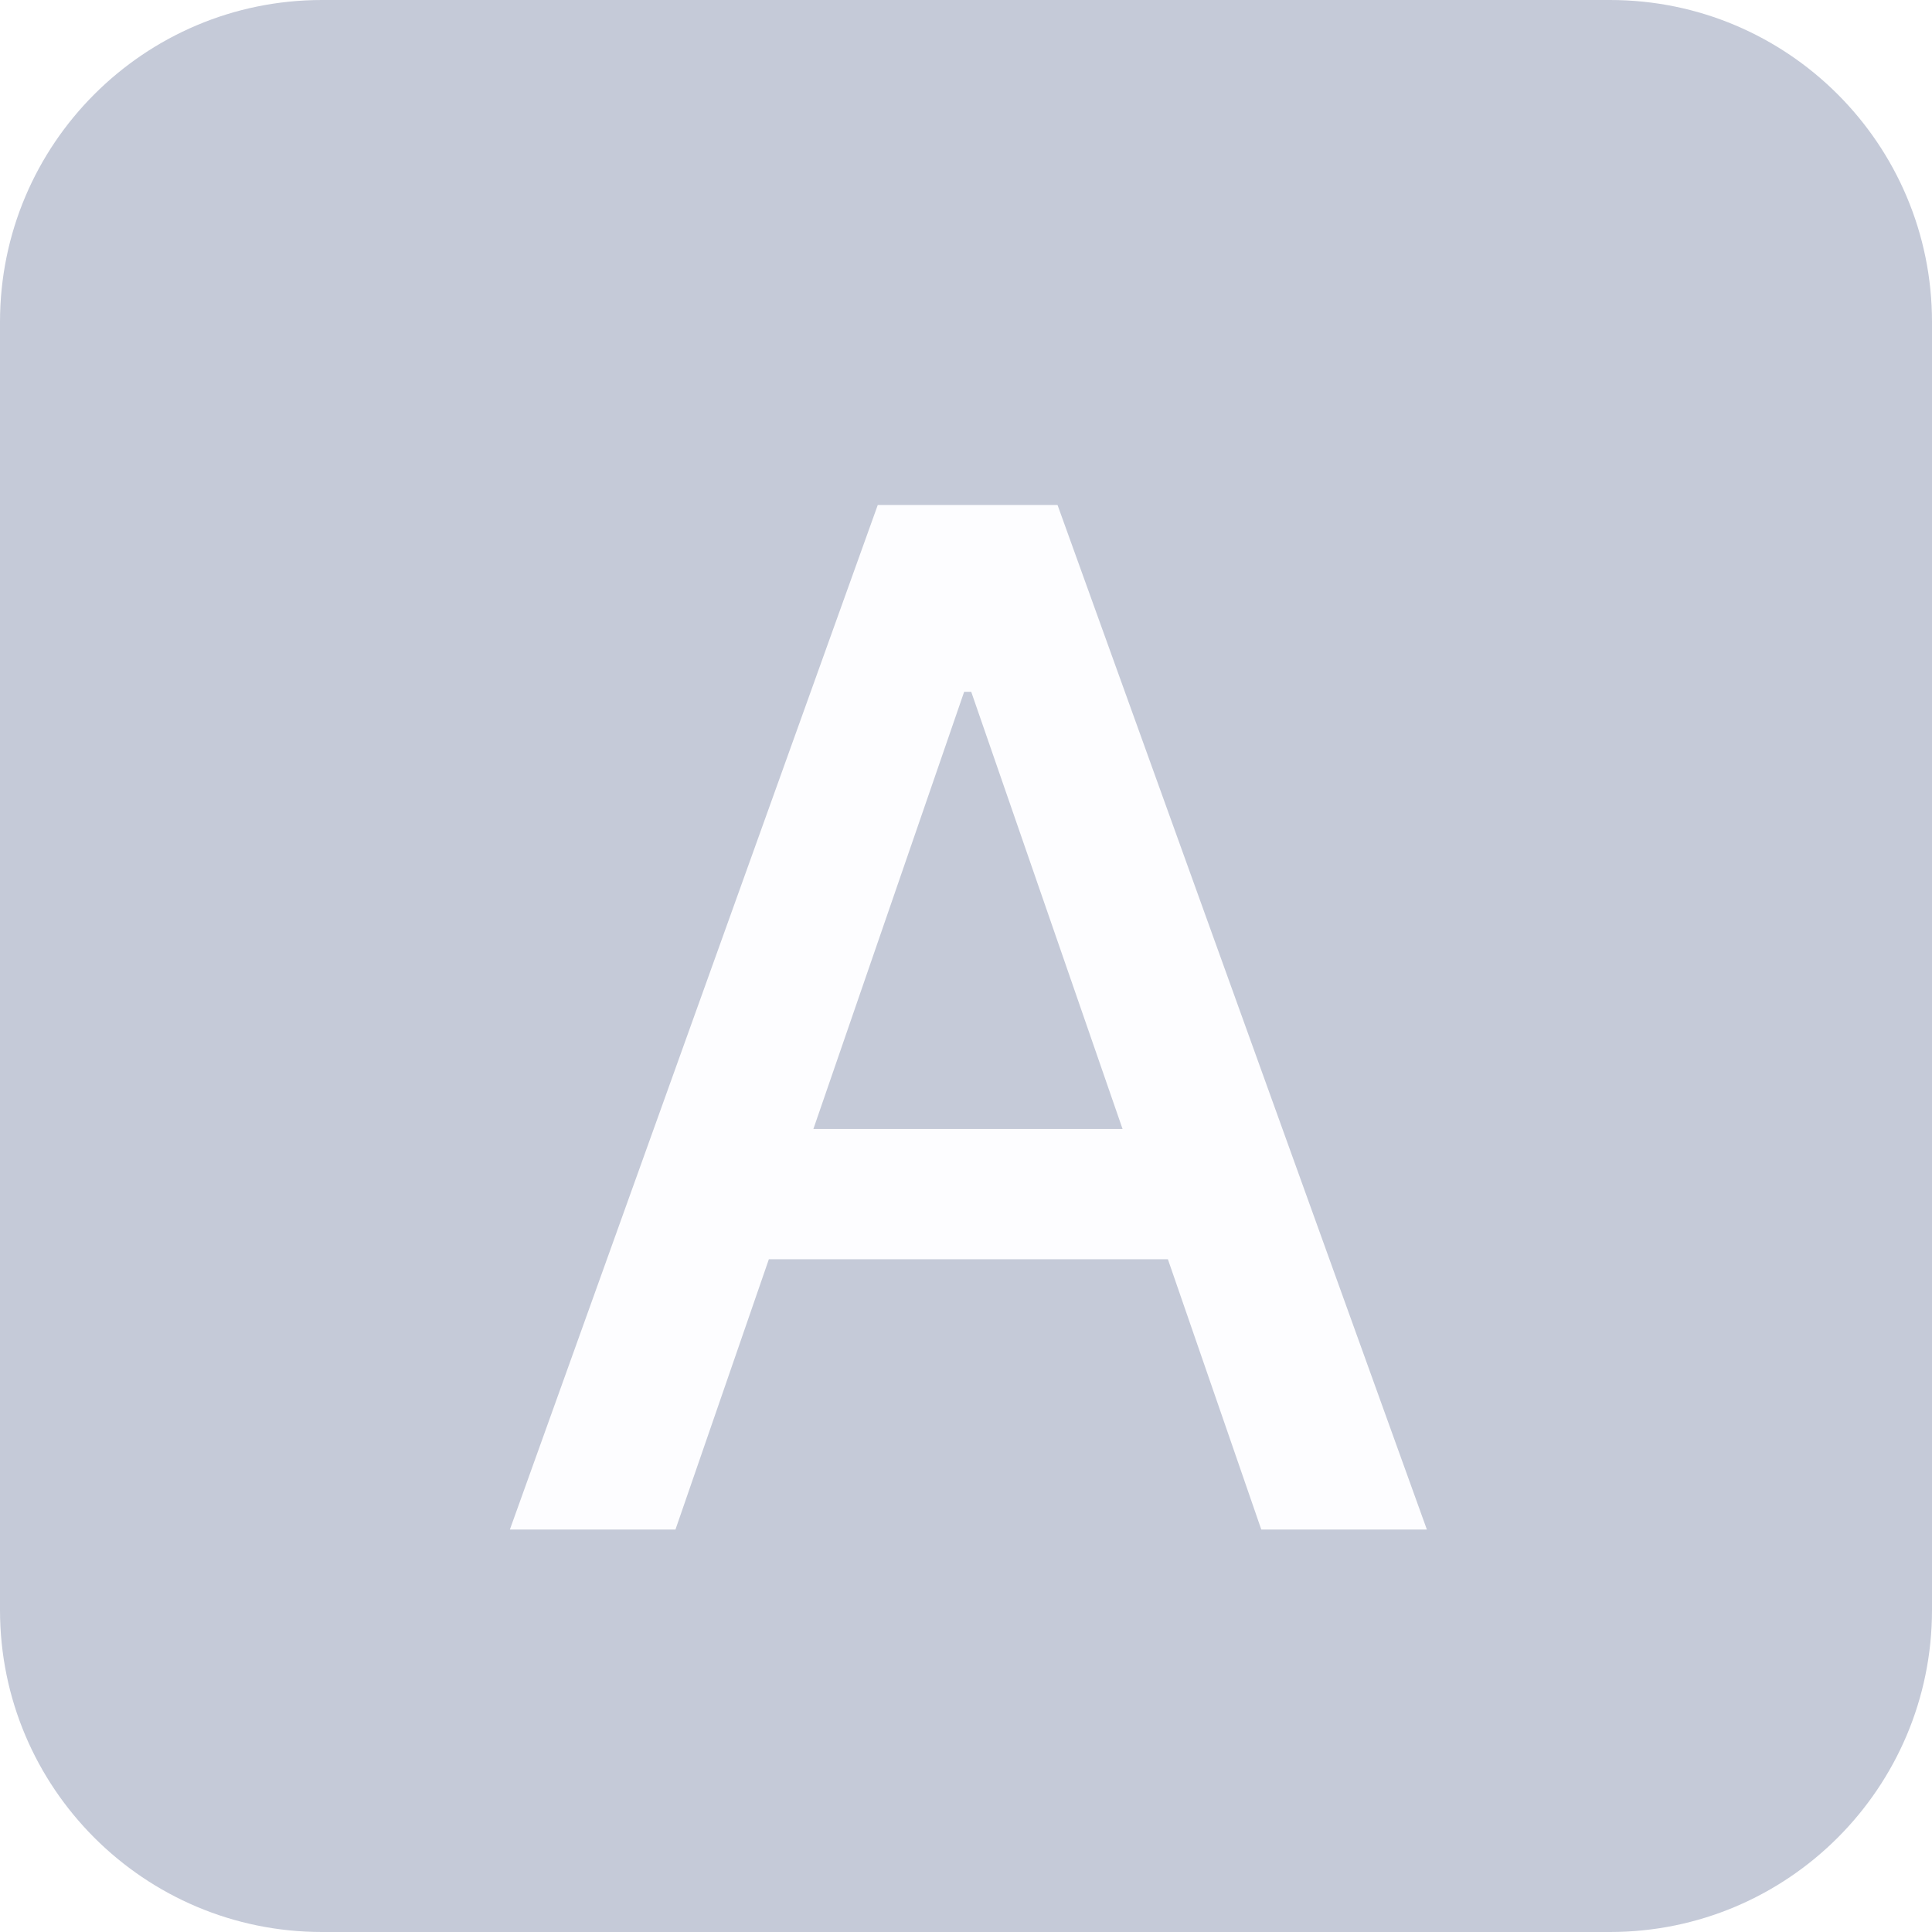
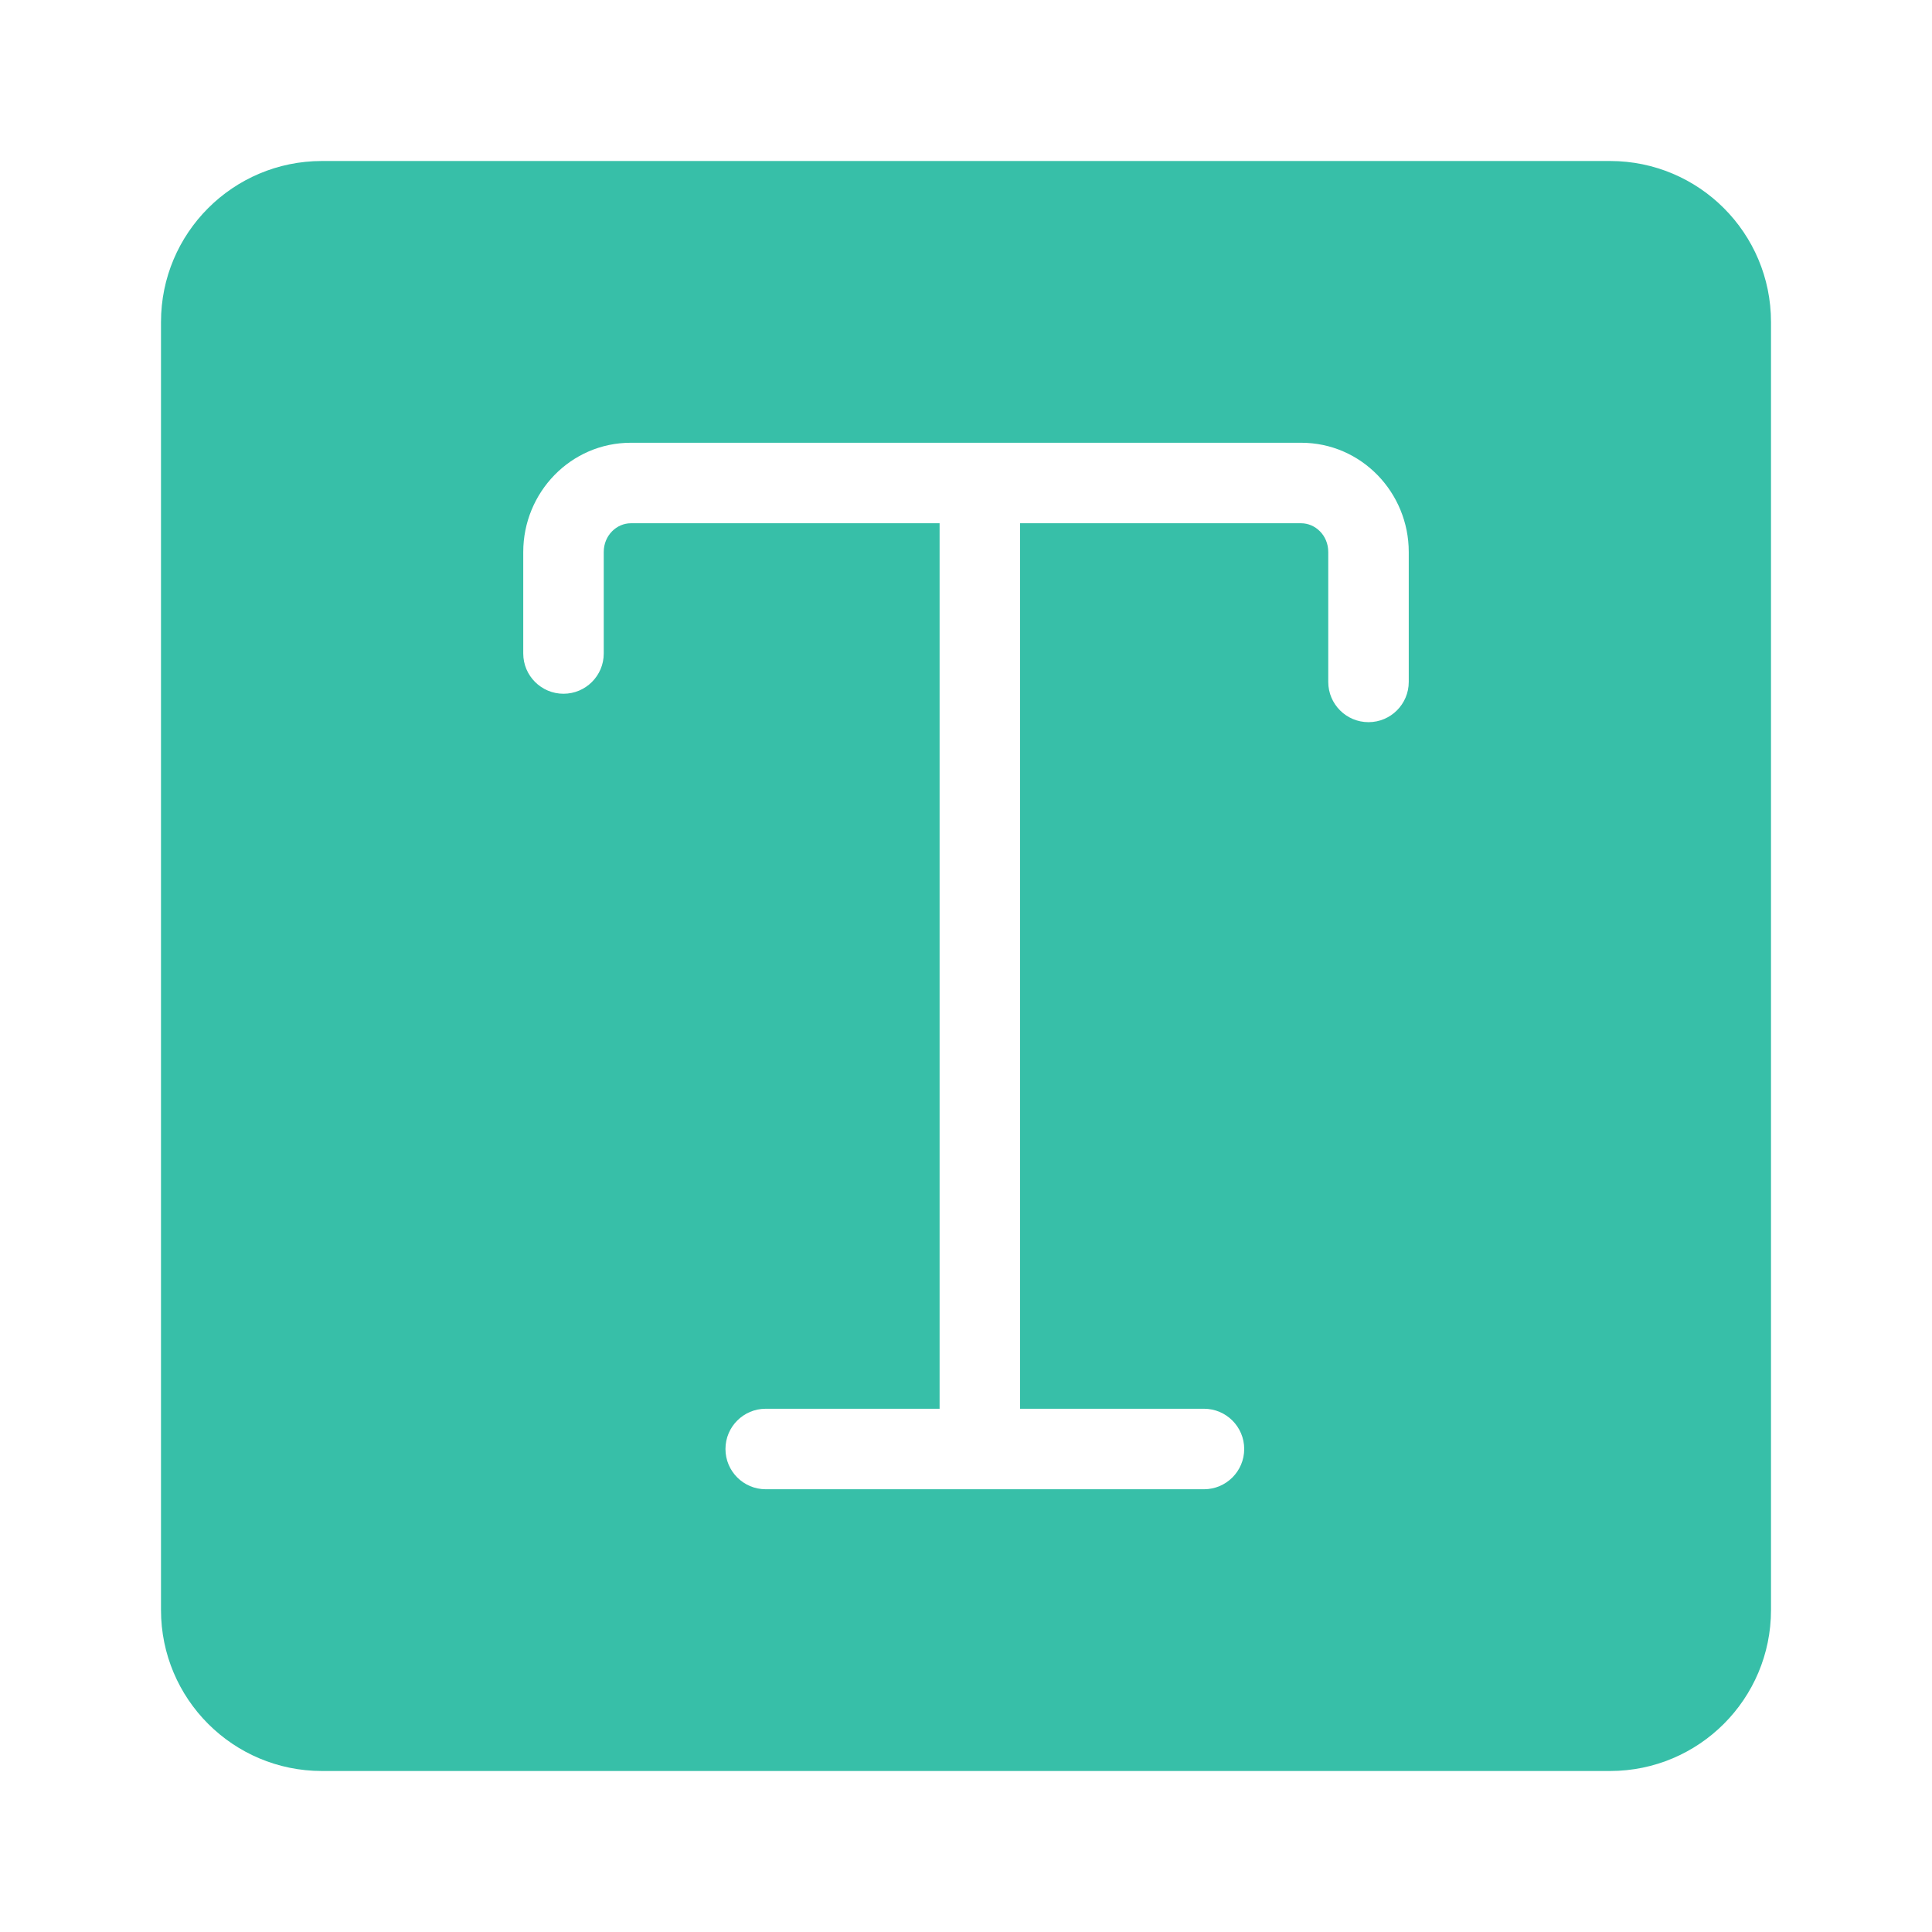
<svg xmlns="http://www.w3.org/2000/svg" width="24" height="24" viewBox="0 0 24 24" fill="none">
-   <rect width="24" height="24" rx="4" fill="#C5CAD8" />
-   <path d="M8.391 19L9.551 15.643H14.508L15.668 19H17.725L13.137 6.273H10.904L6.334 19H8.391ZM10.104 14.025L11.977 8.594H12.065L13.945 14.025H10.104Z" fill="#FDFDFF" />
+   <path fill-rule="evenodd" clip-rule="evenodd" d="M4 2C2.895 2 2 2.895 2 4V20C2 21.105 2.895 22 4 22H20C21.105 22 22 21.105 22 20V4C22 2.895 21.105 2 20 2H4ZM7.837 5.5C7.088 5.5 6.5 6.119 6.5 6.857V8.118C6.5 8.394 6.724 8.618 7 8.618C7.276 8.618 7.5 8.394 7.5 8.118V6.857C7.5 6.649 7.662 6.5 7.837 6.5H11.672V17.5H9.512C9.236 17.5 9.012 17.724 9.012 18C9.012 18.276 9.236 18.5 9.512 18.5H12.172H14.956C15.232 18.5 15.456 18.276 15.456 18C15.456 17.724 15.232 17.5 14.956 17.5H12.672V6.5H16.163C16.338 6.5 16.5 6.649 16.5 6.857V8.471C16.5 8.747 16.724 8.971 17 8.971C17.276 8.971 17.5 8.747 17.5 8.471V6.857C17.5 6.119 16.912 5.5 16.163 5.5H12.172H7.837Z" fill="#37BFA8" />
</svg>
